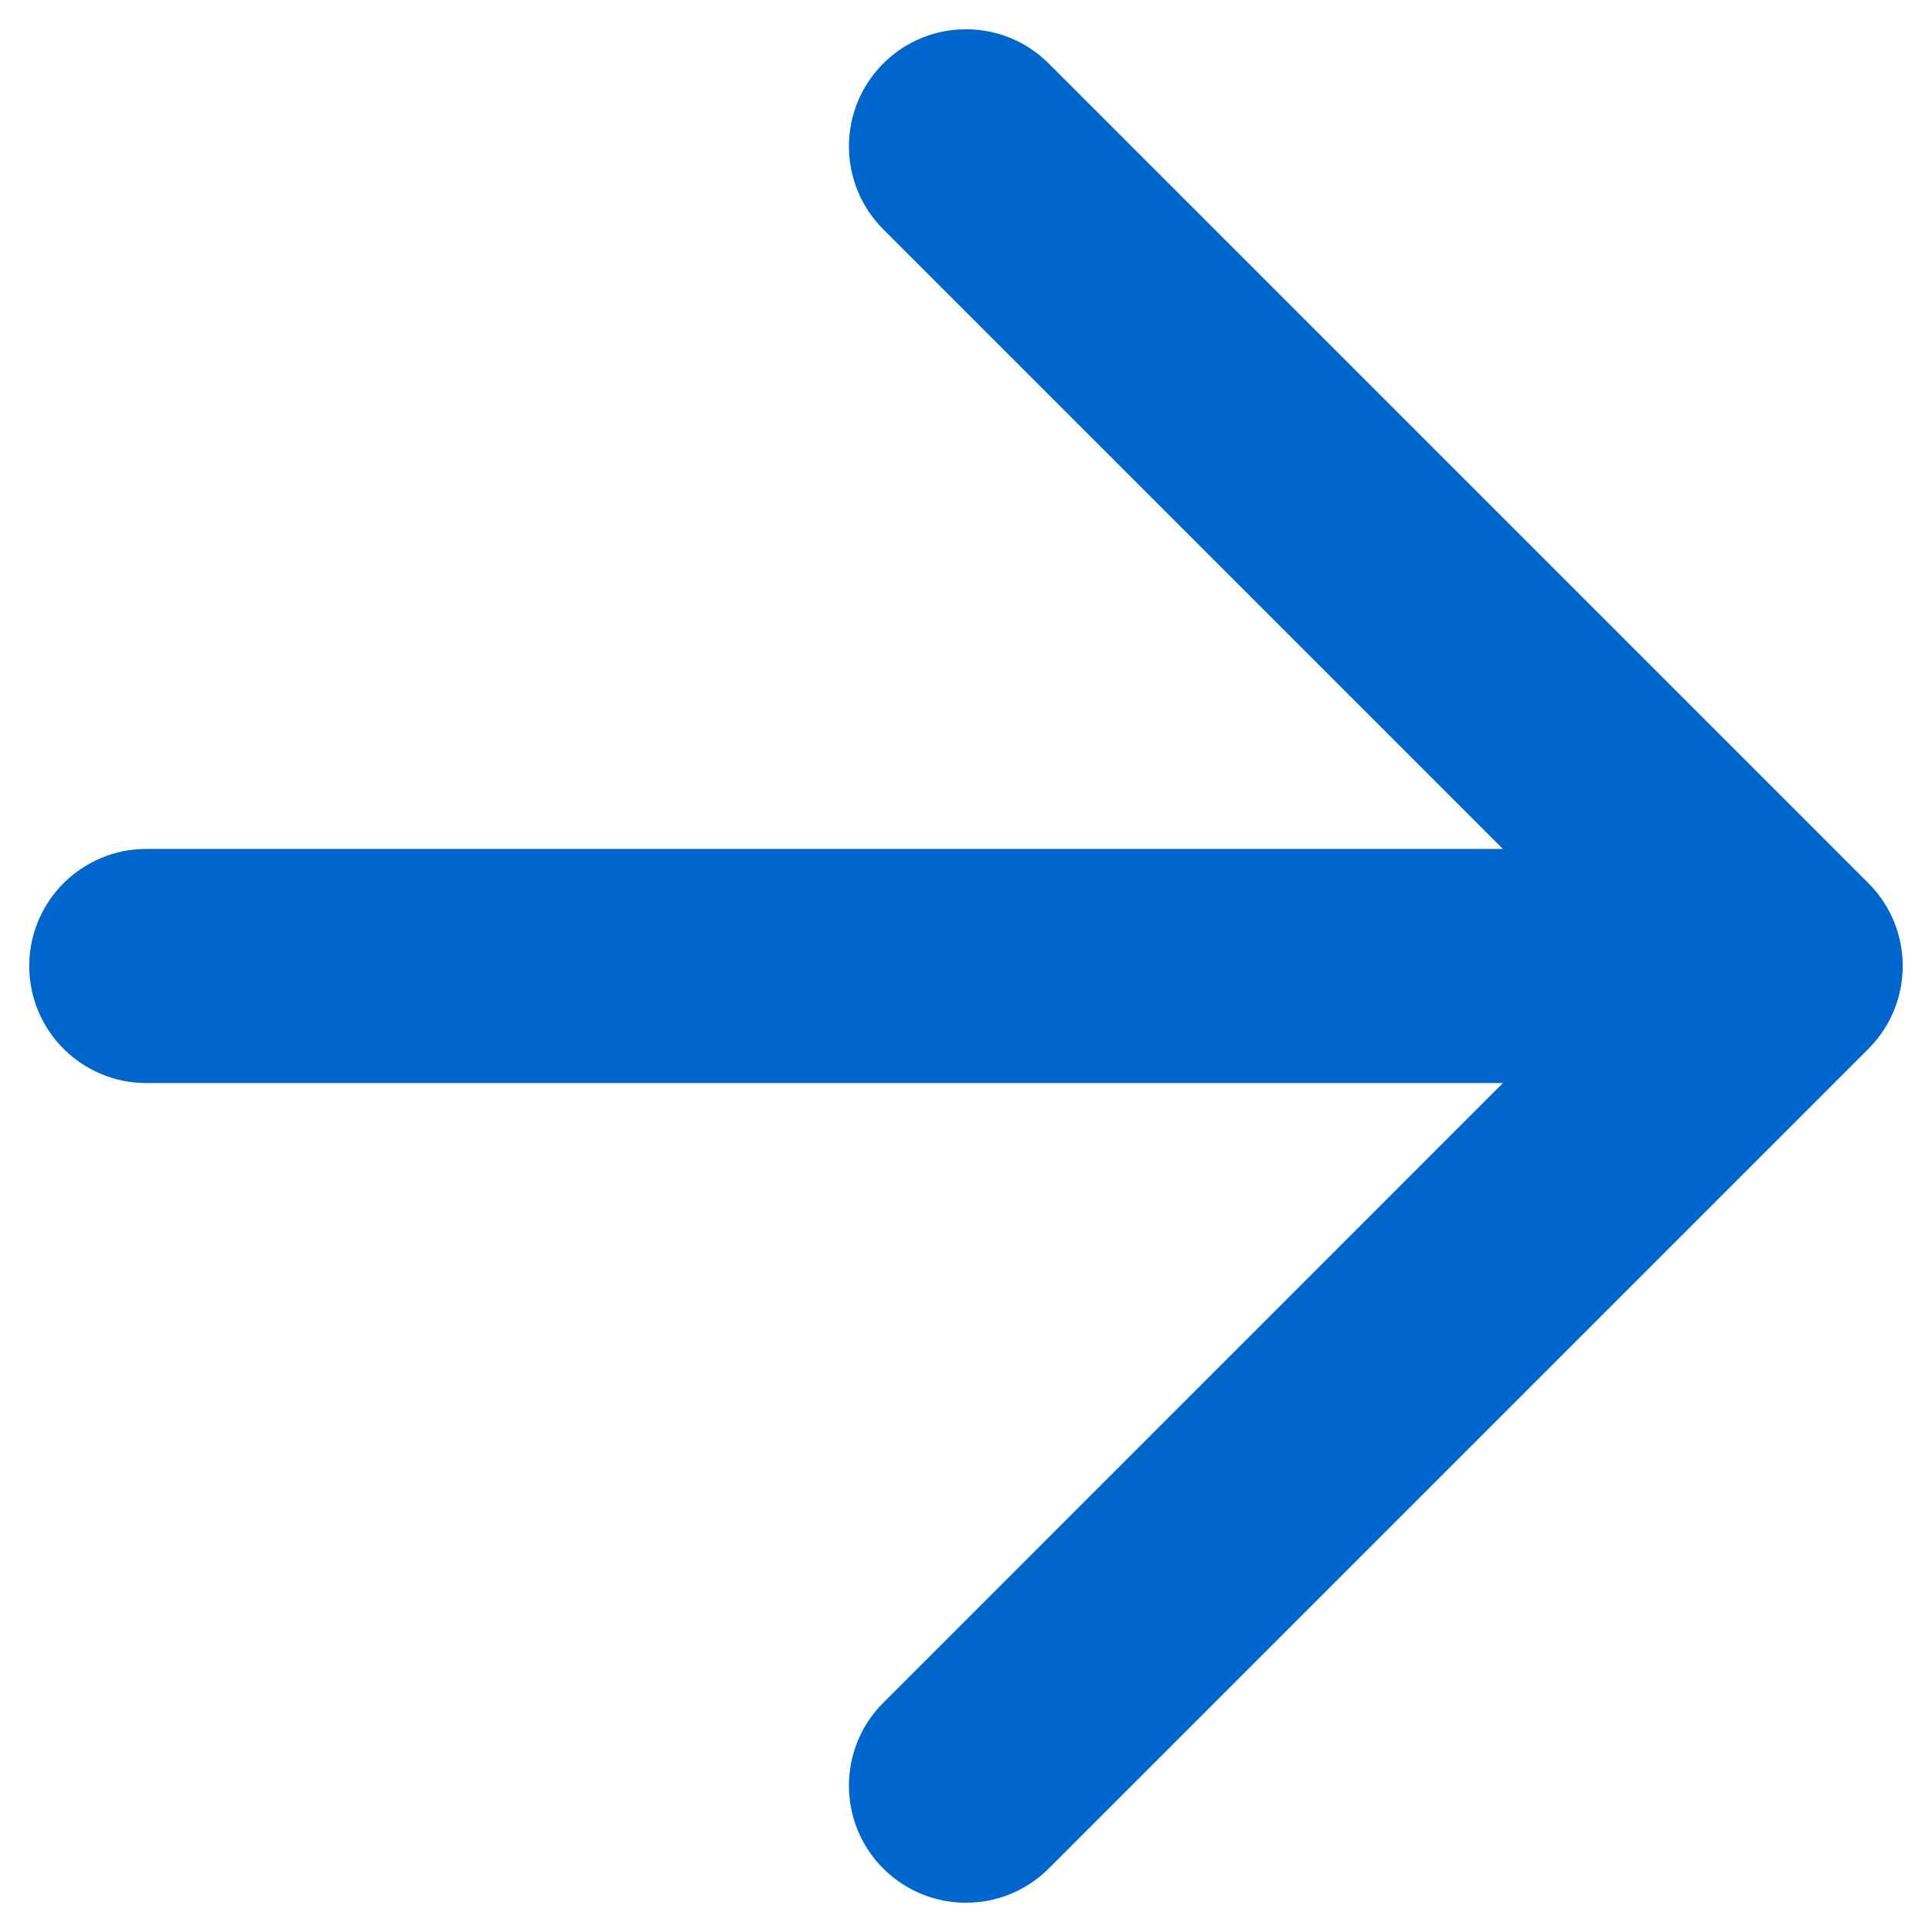
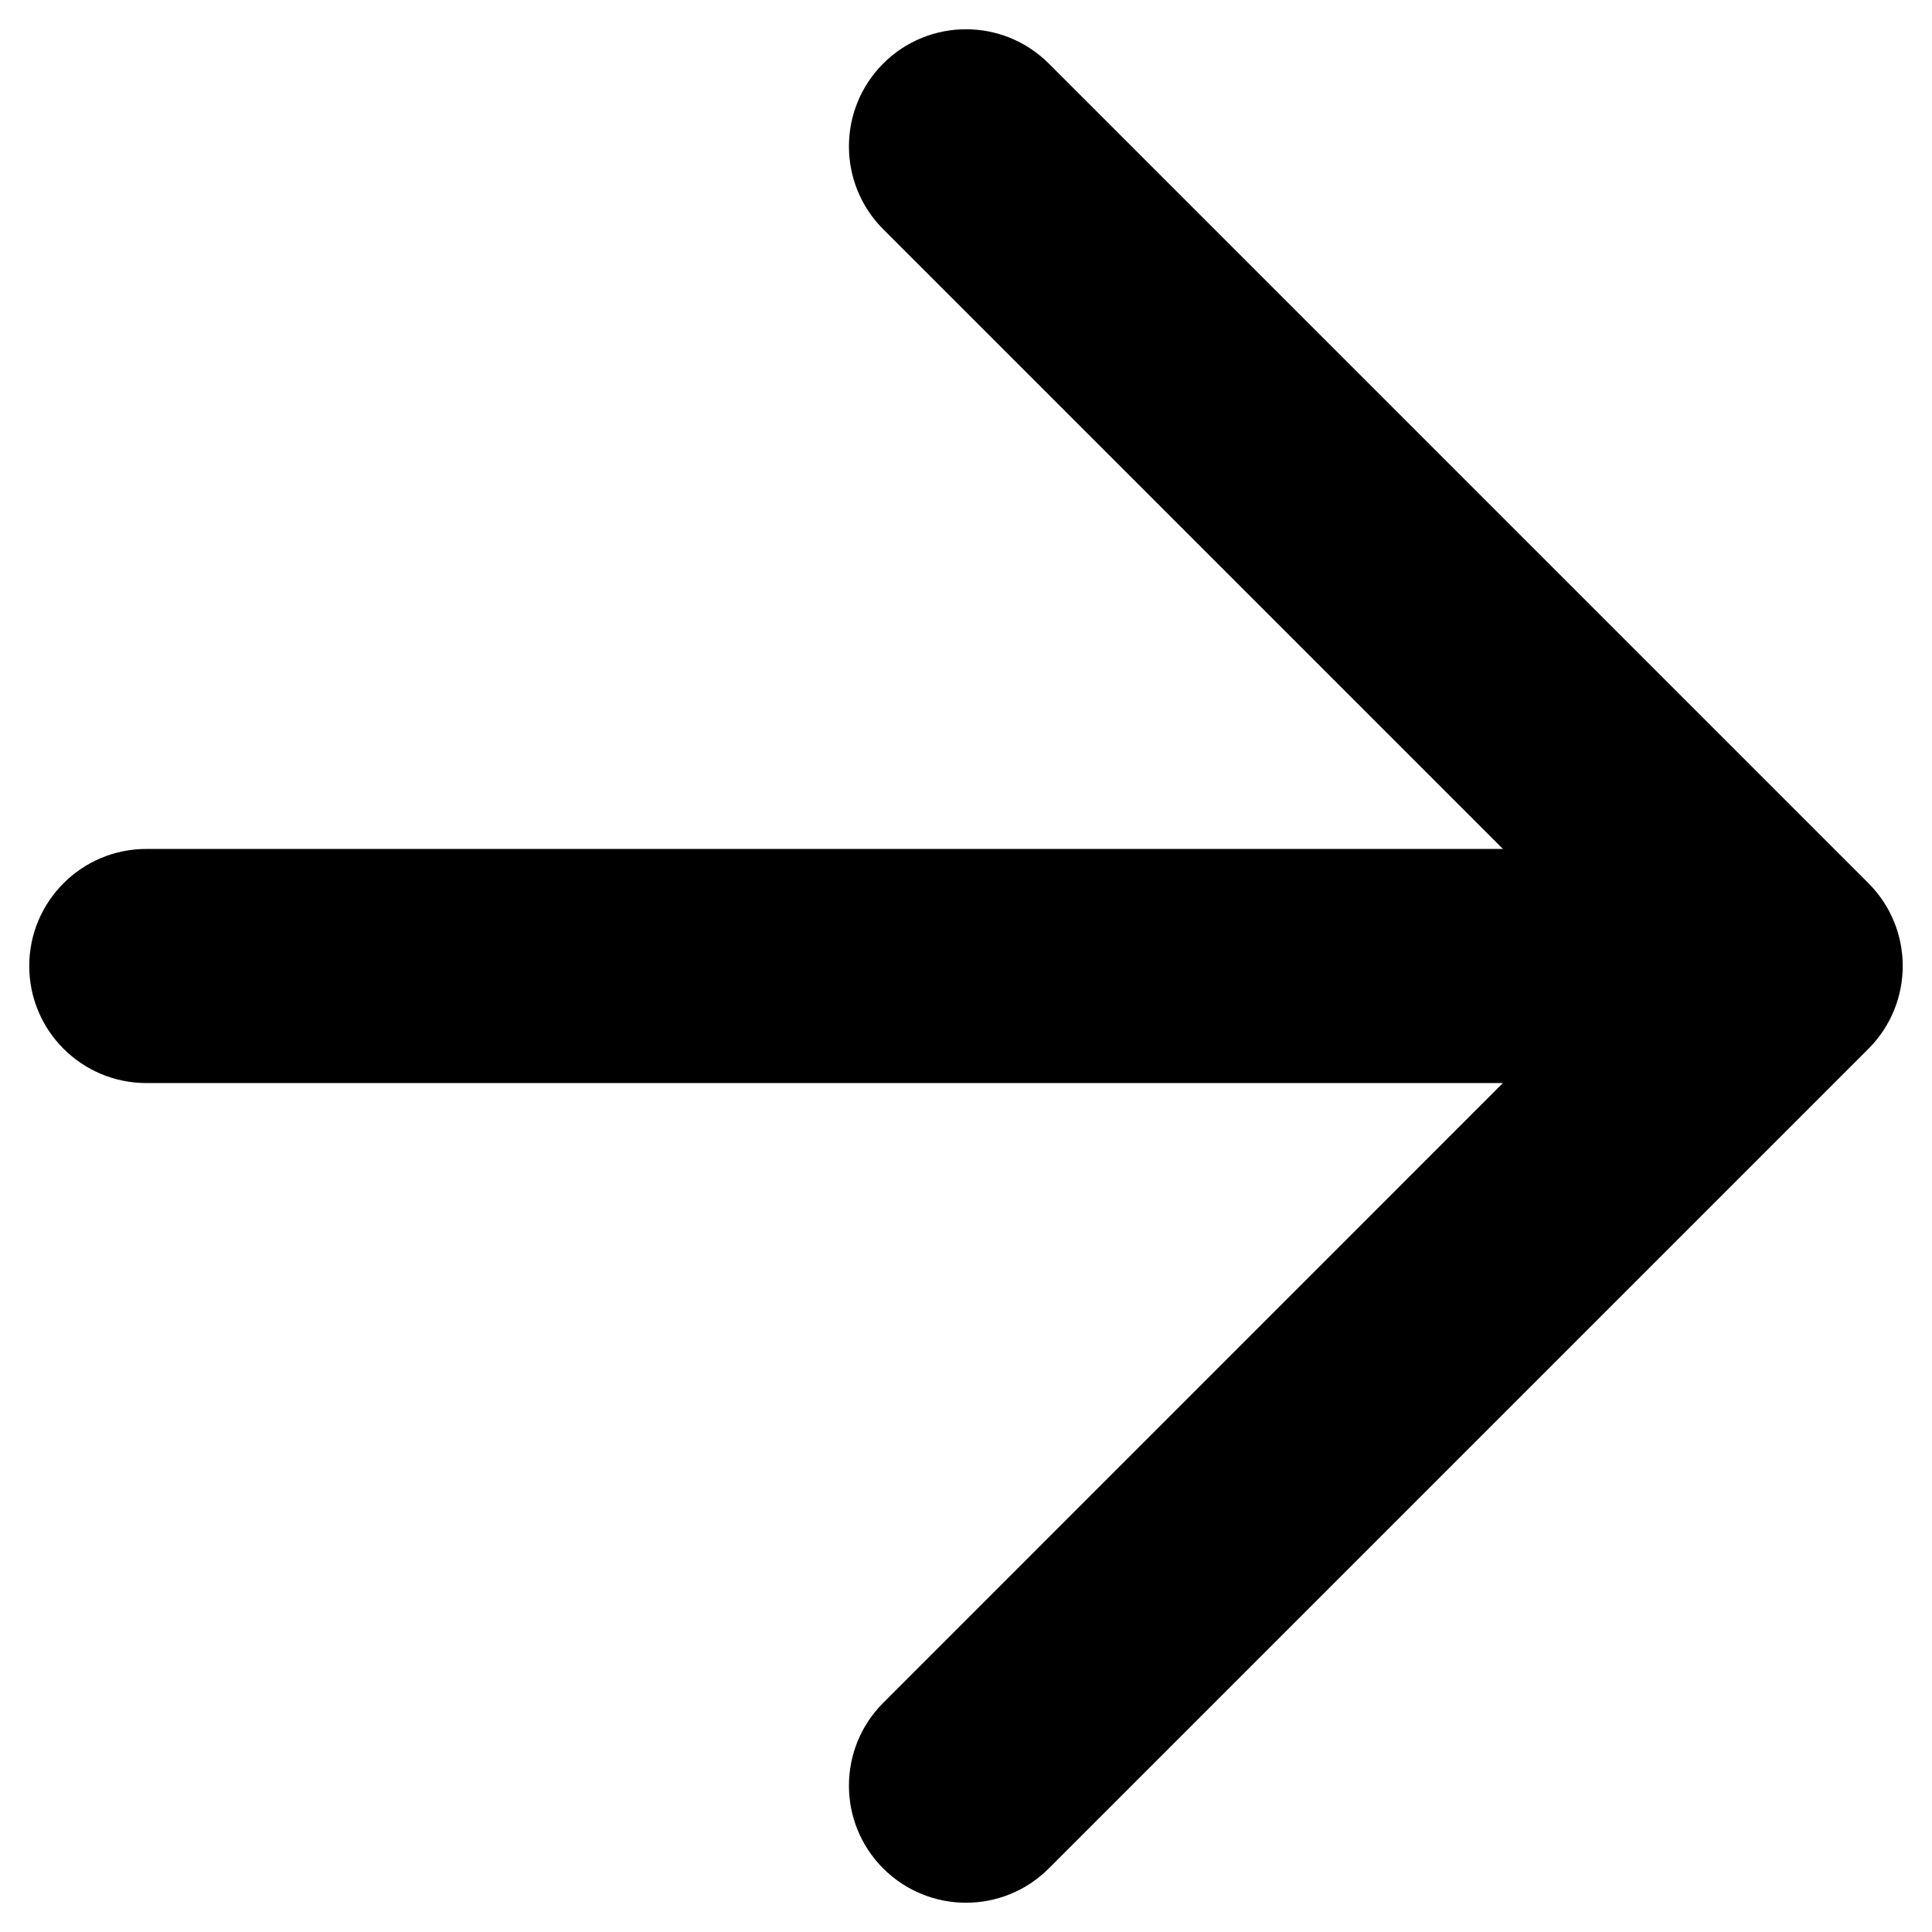
<svg xmlns="http://www.w3.org/2000/svg" width="22" height="22" viewBox="0 0 22 22" fill="none">
-   <path fill-rule="evenodd" clip-rule="evenodd" d="M10.057 2.61C9.537 2.089 9.537 1.245 10.057 0.724C10.578 0.203 11.422 0.203 11.943 0.724L21.276 10.057C21.797 10.578 21.797 11.422 21.276 11.943L11.943 21.276C11.422 21.797 10.578 21.797 10.057 21.276C9.537 20.756 9.537 19.911 10.057 19.391L17.114 12.333H1.667C0.93 12.333 0.333 11.736 0.333 11C0.333 10.264 0.93 9.667 1.667 9.667H17.114L10.057 2.61Z" fill="#0066CC" />
+   <path fill-rule="evenodd" clip-rule="evenodd" d="M10.057 2.61C9.537 2.089 9.537 1.245 10.057 0.724C10.578 0.203 11.422 0.203 11.943 0.724L21.276 10.057C21.797 10.578 21.797 11.422 21.276 11.943L11.943 21.276C11.422 21.797 10.578 21.797 10.057 21.276C9.537 20.756 9.537 19.911 10.057 19.391L17.114 12.333H1.667C0.93 12.333 0.333 11.736 0.333 11C0.333 10.264 0.93 9.667 1.667 9.667H17.114L10.057 2.61Z" fill="currentColor" />
</svg>
